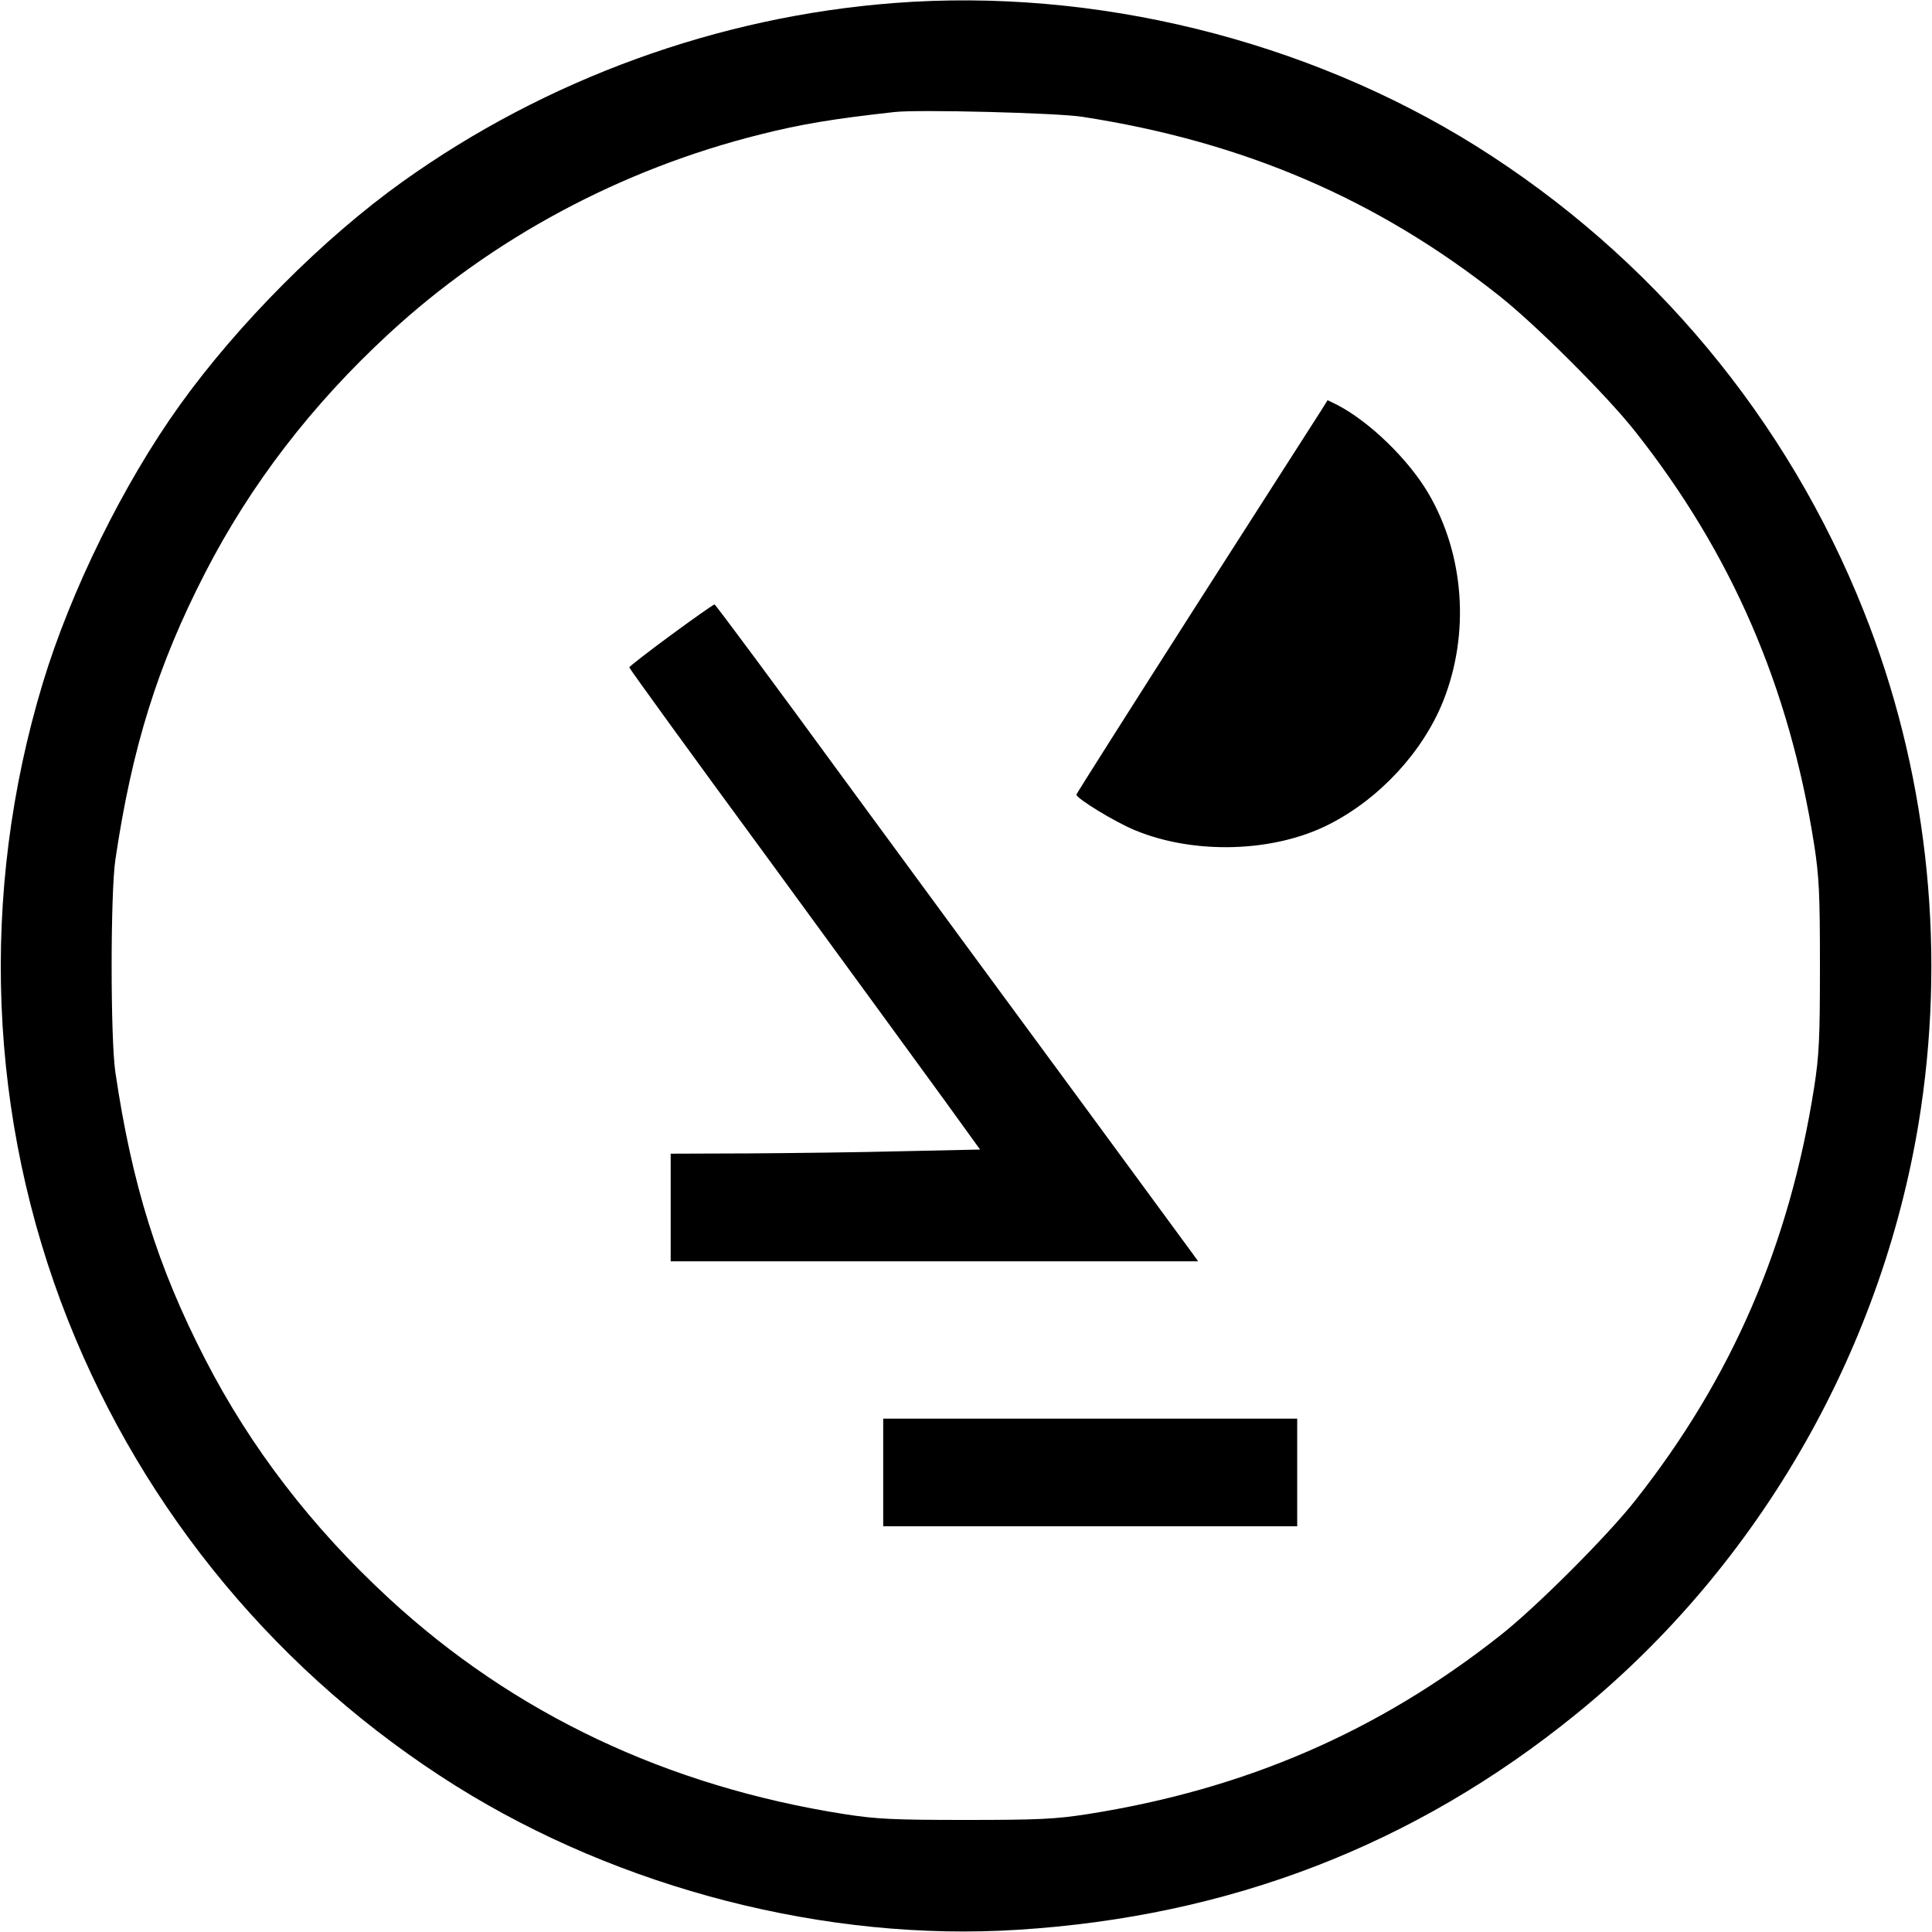
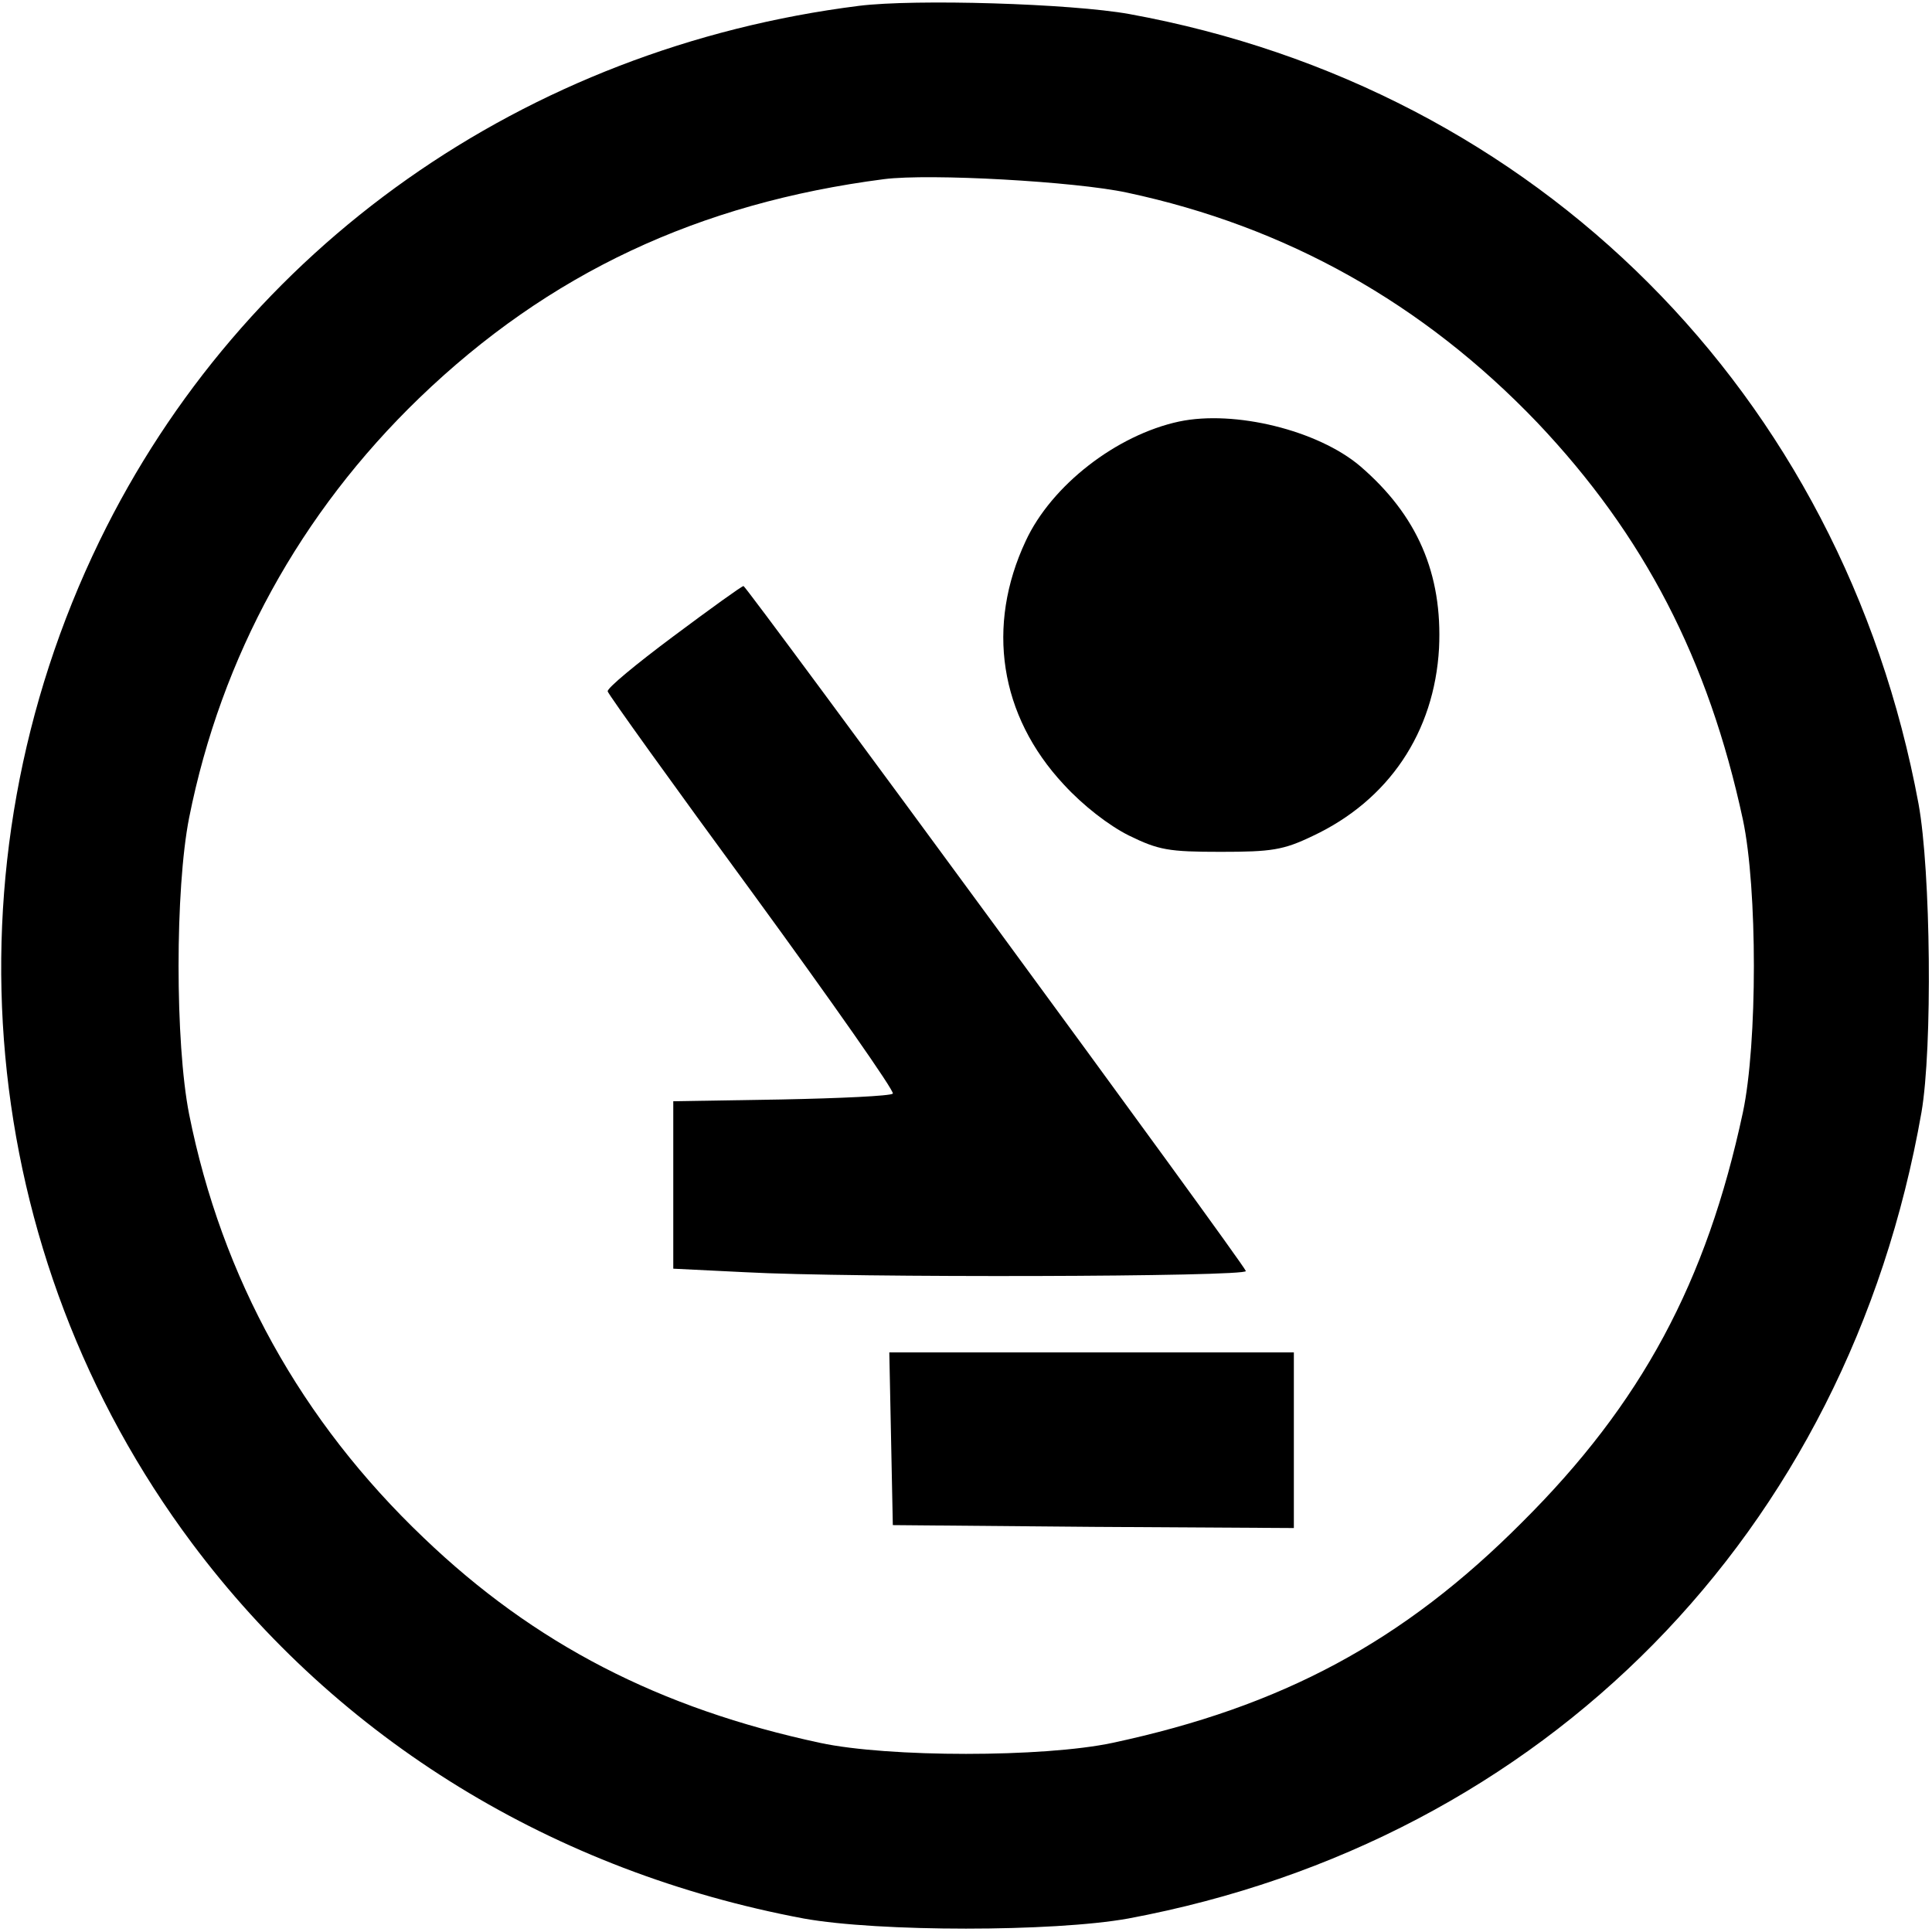
- <svg xmlns="http://www.w3.org/2000/svg" version="1.0" width="700pt" height="700pt" viewBox="0 0 700 700" preserveAspectRatio="xMidYMid meet">
-   <g transform="translate(0,700) scale(0.1,-0.1)" fill="#000000" stroke="none">
-     <path d="M3239 6989 c-638 -49 -1261 -276 -1780 -647 -287 -205 -596 -515 -807 -809 -204 -284 -396 -674 -497 -1008 -231 -764 -198 -1579 92 -2310 277 -697 767 -1286 1405 -1686 596 -373 1345 -565 2035 -521 768 48 1439 307 2023 781 670 543 1123 1340 1250 2196 90 608 18 1235 -207 1800 -277 697 -767 1286 -1405 1686 -616 385 -1383 574 -2109 518z m681 -412 c584 -90 1069 -298 1511 -648 132 -104 393 -364 495 -494 348 -441 557 -923 647 -1495 18 -116 21 -178 21 -440 0 -262 -3 -324 -21 -440 -90 -572 -299 -1054 -647 -1495 -101 -129 -362 -390 -491 -491 -441 -348 -923 -557 -1495 -647 -116 -18 -178 -21 -440 -21 -262 0 -324 3 -440 21 -643 101 -1198 364 -1650 781 -282 260 -503 549 -667 868 -172 334 -265 633 -325 1039 -18 123 -18 647 0 770 60 406 153 705 325 1039 164 319 385 608 667 868 374 345 840 595 1345 721 147 37 260 56 485 81 84 10 590 -3 680 -17z" />
-     <path d="M4787 5513 c-14 -21 -218 -341 -456 -712 -237 -371 -431 -677 -431 -680 0 -14 141 -100 212 -129 214 -89 503 -81 703 21 182 92 340 262 414 447 97 244 77 530 -54 753 -73 124 -215 261 -332 321 l-33 16 -23 -37z" />
-     <path d="M2431 4699 c-83 -61 -151 -114 -151 -117 0 -4 226 -316 503 -693 276 -378 562 -769 635 -870 l133 -184 -278 -6 c-153 -4 -405 -7 -560 -8 l-283 -1 0 -195 0 -195 956 0 955 0 -20 28 c-11 15 -195 266 -409 557 -215 292 -599 814 -854 1162 -254 348 -466 633 -469 633 -4 0 -75 -50 -158 -111z" />
-     <path d="M3200 1665 l0 -195 750 0 750 0 0 195 0 195 -750 0 -750 0 0 -195z" />
+ <svg xmlns="http://www.w3.org/2000/svg" version="1.0" width="330pt" height="330pt" viewBox="0 0 330 330" preserveAspectRatio="xMidYMid meet">
+   <g transform="translate(0,330) scale(0.1,-0.1)" fill="#000000" stroke="none">
+     <path d="M1467 3290 c-571 -72 -1053 -412 -1297 -914 -271 -558 -211 -1218 158 -1712 251 -336 618 -561 1045 -641 128 -23 426 -23 554 0 712 133 1229 658 1355 1377 19 110 16 412 -5 527 -130 701 -651 1222 -1348 1349 -100 18 -366 26 -462 14z m458 -319 c272 -58 506 -189 701 -393 182 -192 292 -404 351 -678 25 -118 25 -382 0 -500 -62 -290 -173 -497 -377 -700 -203 -204 -410 -315 -700 -377 -118 -25 -382 -25 -499 0 -275 59 -488 169 -677 350 -210 200 -345 444 -401 724 -24 122 -24 384 0 506 55 276 190 521 393 717 221 213 477 333 794 374 78 10 327 -4 415 -23z" />
+     <path d="M2014 2580 c-107 -23 -218 -109 -262 -204 -68 -145 -45 -298 65 -416 33 -36 77 -70 111 -87 51 -25 68 -28 157 -28 87 0 107 3 157 27 130 61 208 177 216 321 6 127 -37 227 -135 311 -72 61 -214 96 -309 76z" />
+     <path d="M1150 2213 c-63 -47 -114 -89 -112 -94 1 -5 113 -161 248 -345 135 -185 243 -339 239 -342 -4 -4 -90 -8 -191 -10 l-184 -3 0 -143 0 -143 122 -6 c183 -10 860 -8 856 2 -5 15 -853 1170 -858 1170 -3 0 -57 -39 -120 -86z" />
+     <path d="M1522 843 l3 -148 343 -3 342 -2 0 150 0 150 -345 0 -346 0 3 -147z" />
  </g>
</svg>
